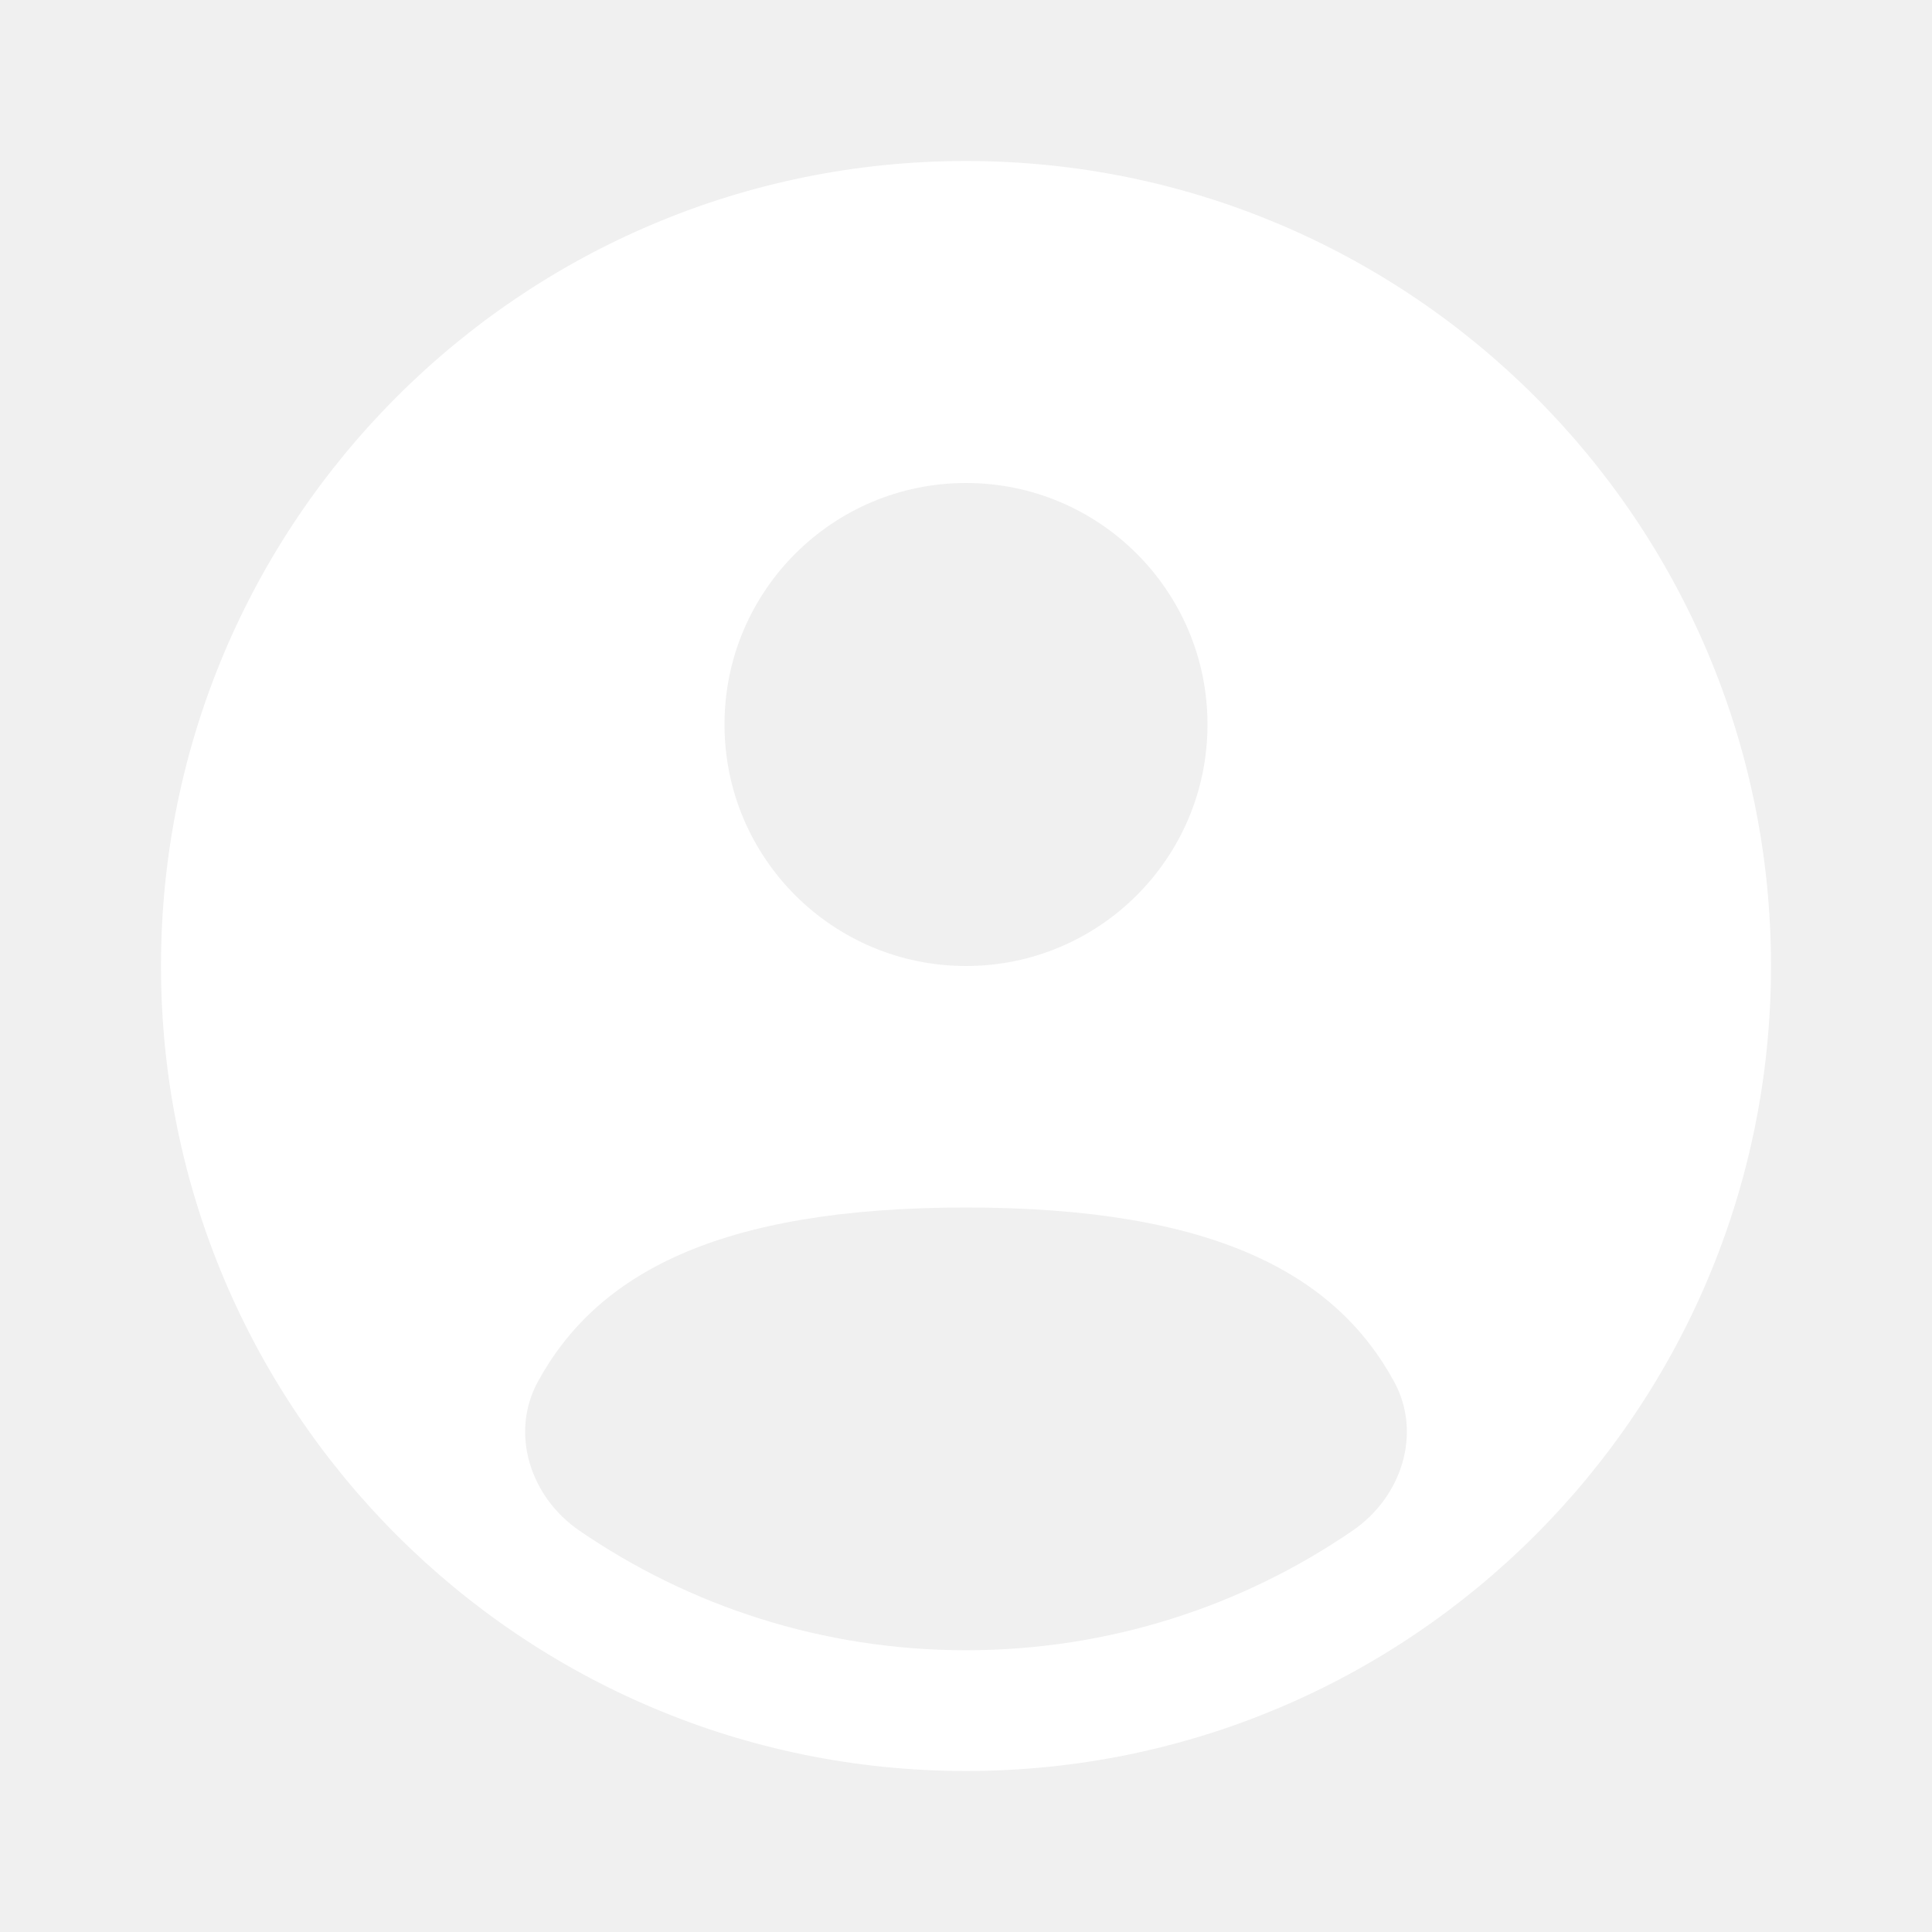
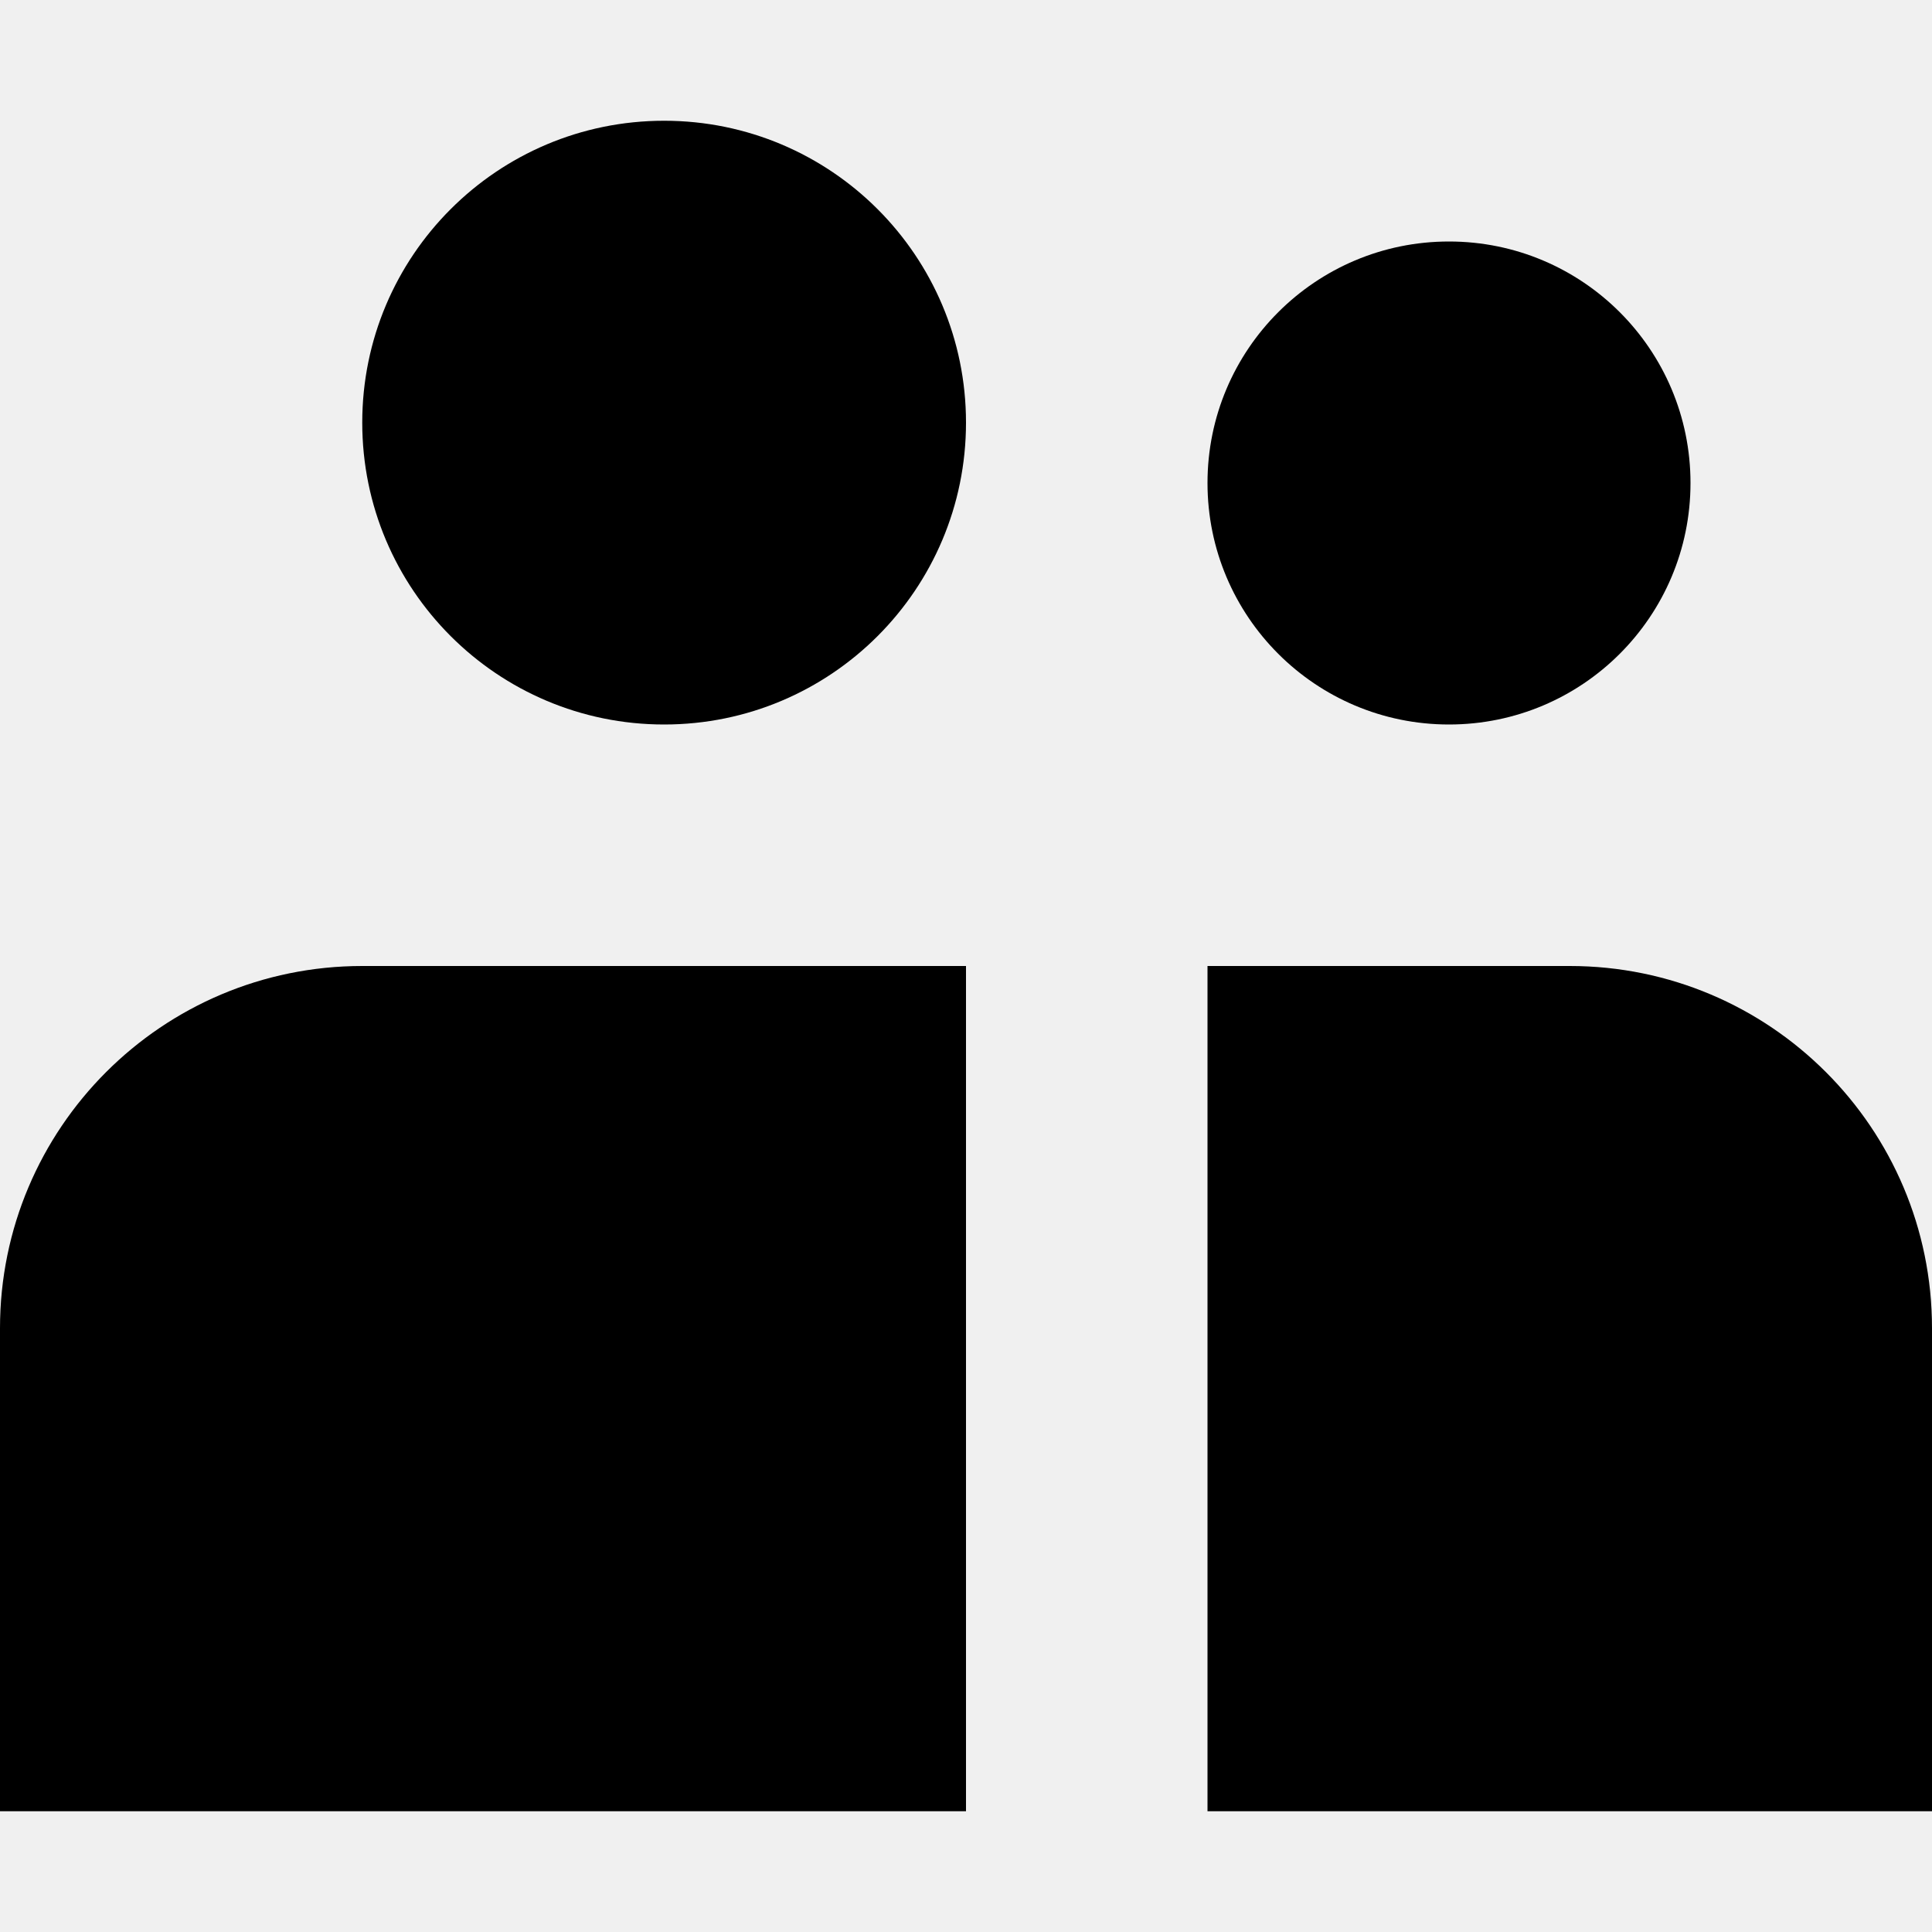
- <svg xmlns="http://www.w3.org/2000/svg" width="800px" height="800px" viewBox="0 0 24 24" fill="none">
-   <path fill-rule="evenodd" clip-rule="evenodd" d="M22 12C22 17.523 17.523 22 12 22C6.477 22 2 17.523 2 12C2 6.477 6.477 2 12 2C17.523 2 22 6.477 22 12ZM15 9C15 10.657 13.657 12 12 12C10.343 12 9 10.657 9 9C9 7.343 10.343 6 12 6C13.657 6 15 7.343 15 9ZM12 20.5C13.784 20.5 15.44 19.95 16.807 19.011C17.411 18.596 17.669 17.806 17.318 17.163C16.59 15.83 15.09 15 12 15C8.91 15 7.41 15.83 6.682 17.163C6.331 17.806 6.589 18.596 7.193 19.011C8.56 19.95 10.216 20.5 12 20.5Z" fill="#FFFFFF" />
+ <svg xmlns="http://www.w3.org/2000/svg" width="800px" height="800px" viewBox="0 0 16 16" fill="none">
+   <path d="M8 3.5C8 4.881 6.881 6 5.5 6C4.119 6 3 4.881 3 3.5C3 2.119 4.119 1 5.5 1C6.881 1 8 2.119 8 3.5Z" fill="#000000" />
+   <path d="M3 8C1.343 8 0 9.343 0 11V15H8V8H3Z" fill="#000000" />
+   <path d="M13 8H10V15H16V11C16 9.343 14.657 8 13 8Z" fill="#000000" />
+   <path d="M12 6C13.105 6 14 5.105 14 4C14 2.895 13.105 2 12 2C10.895 2 10 2.895 10 4C10 5.105 10.895 6 12 6Z" fill="#000000" />
</svg>
